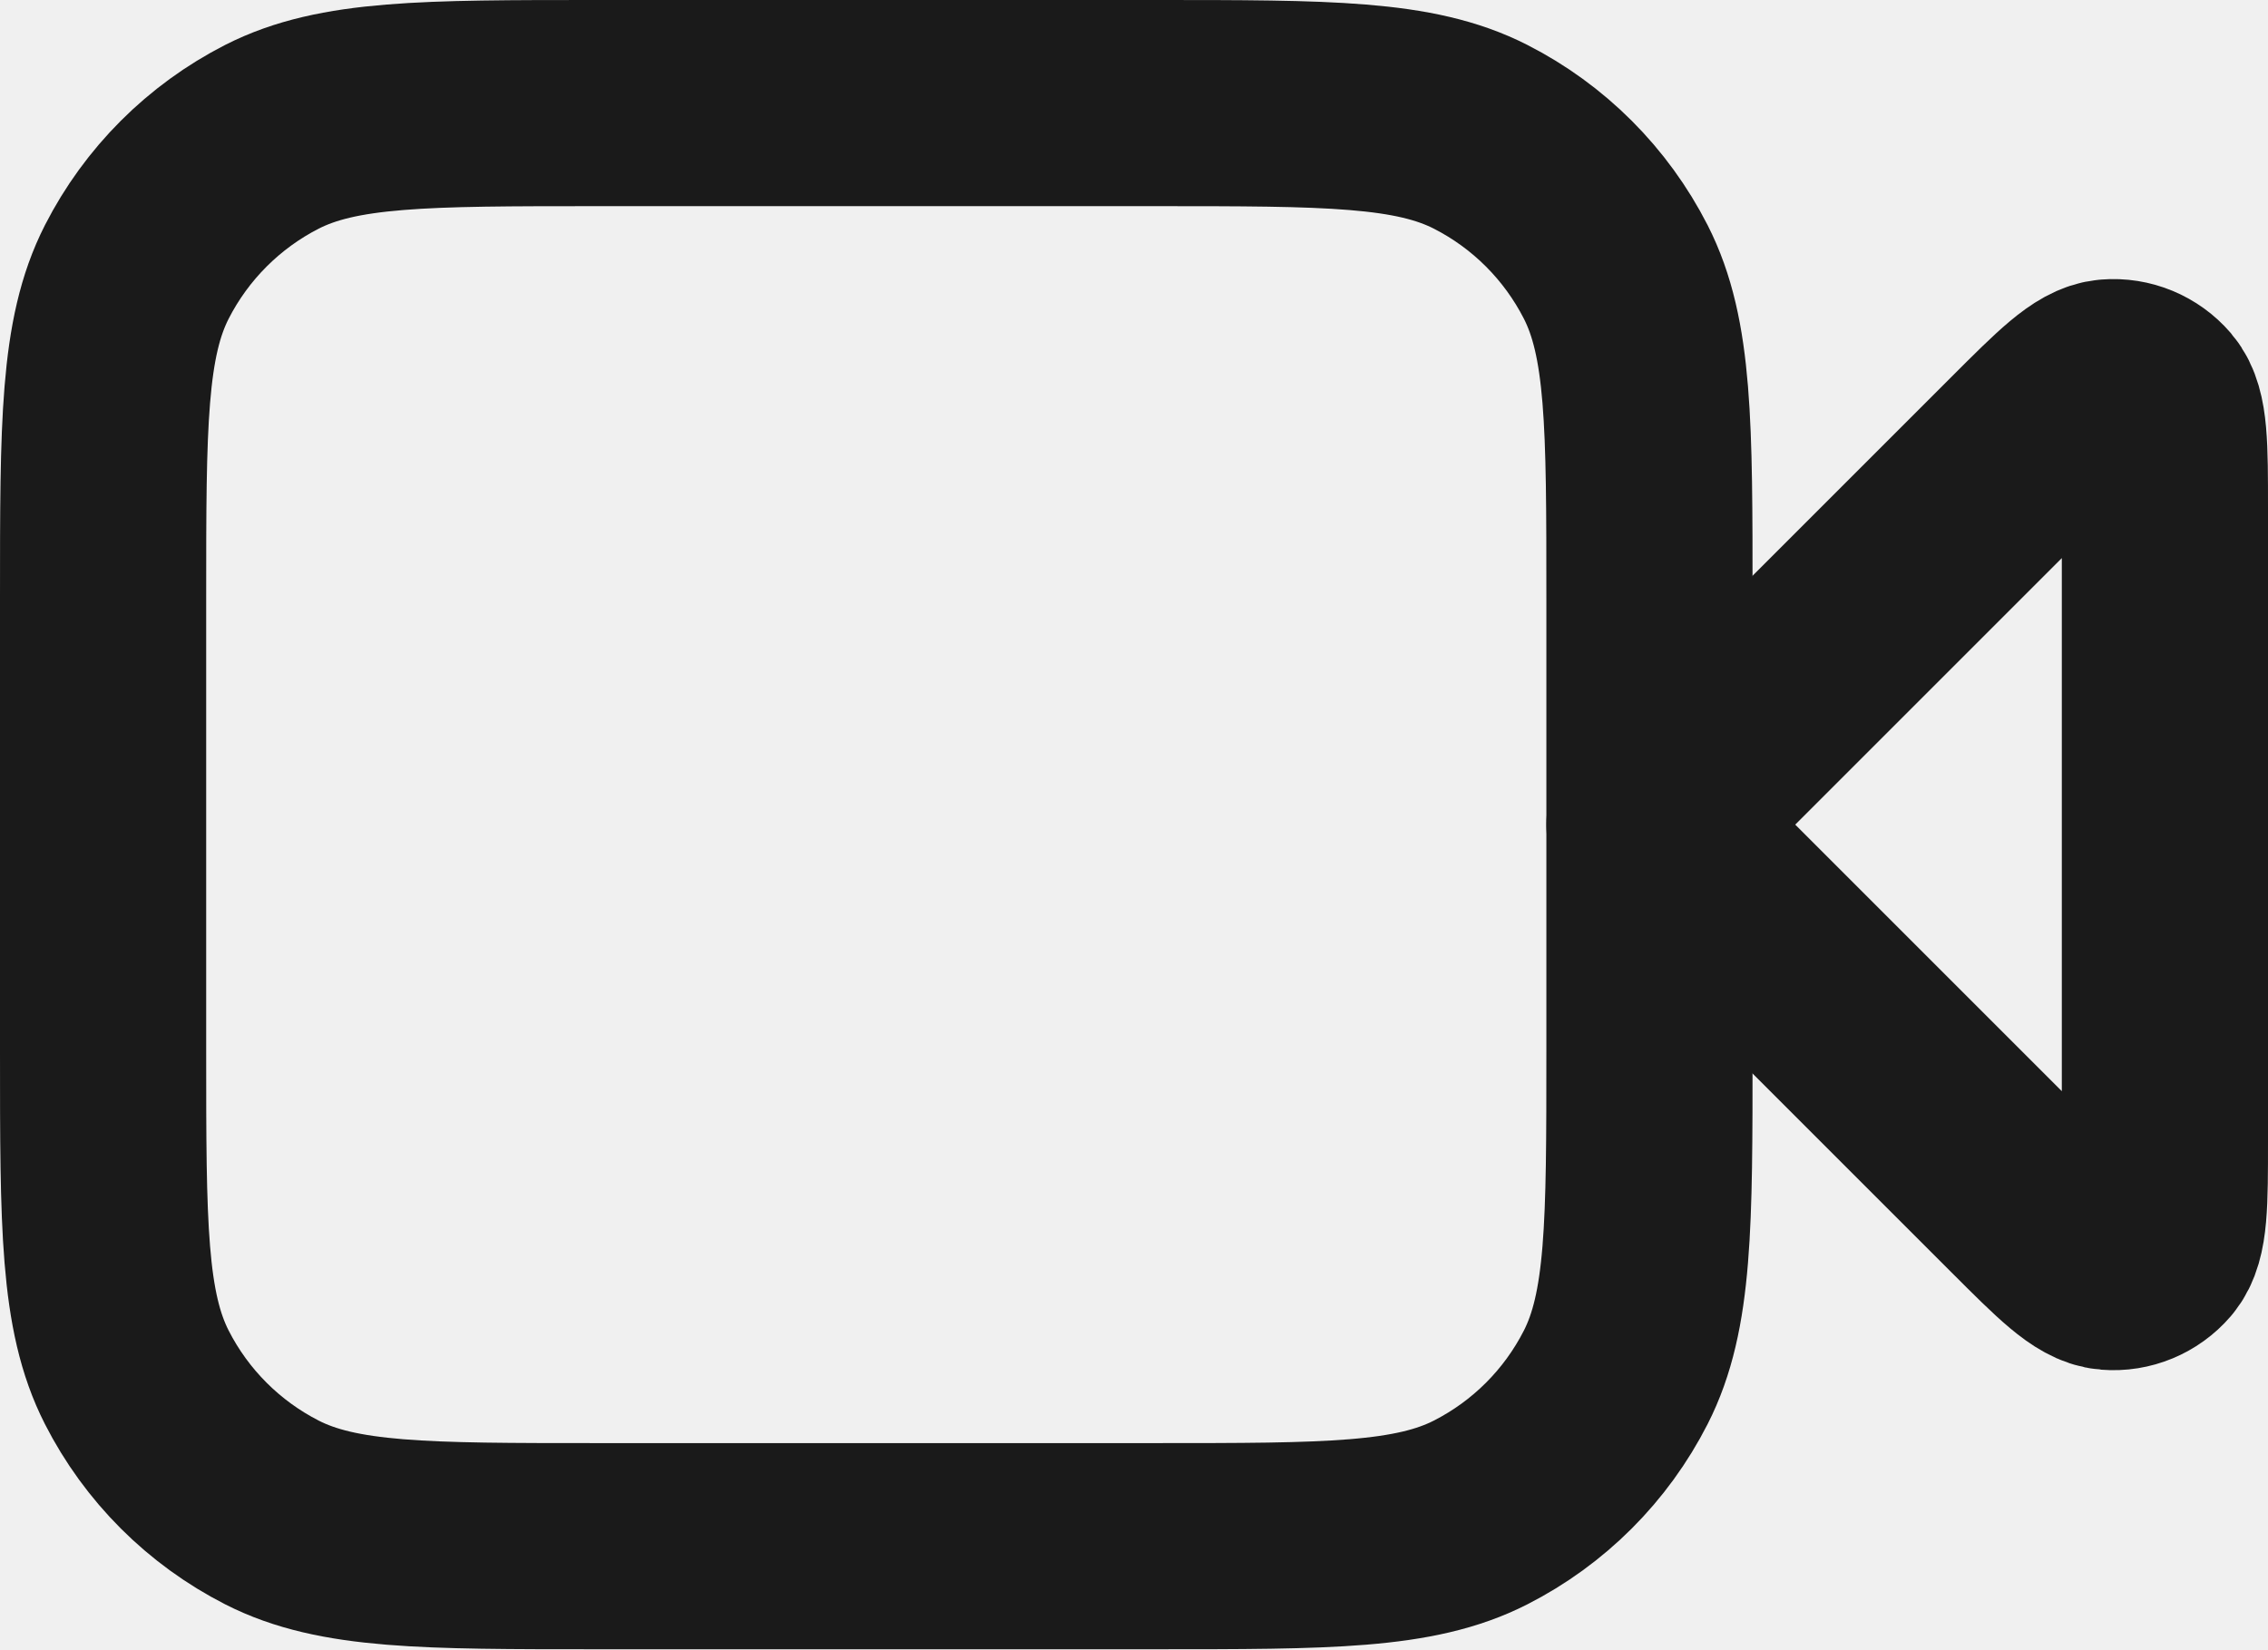
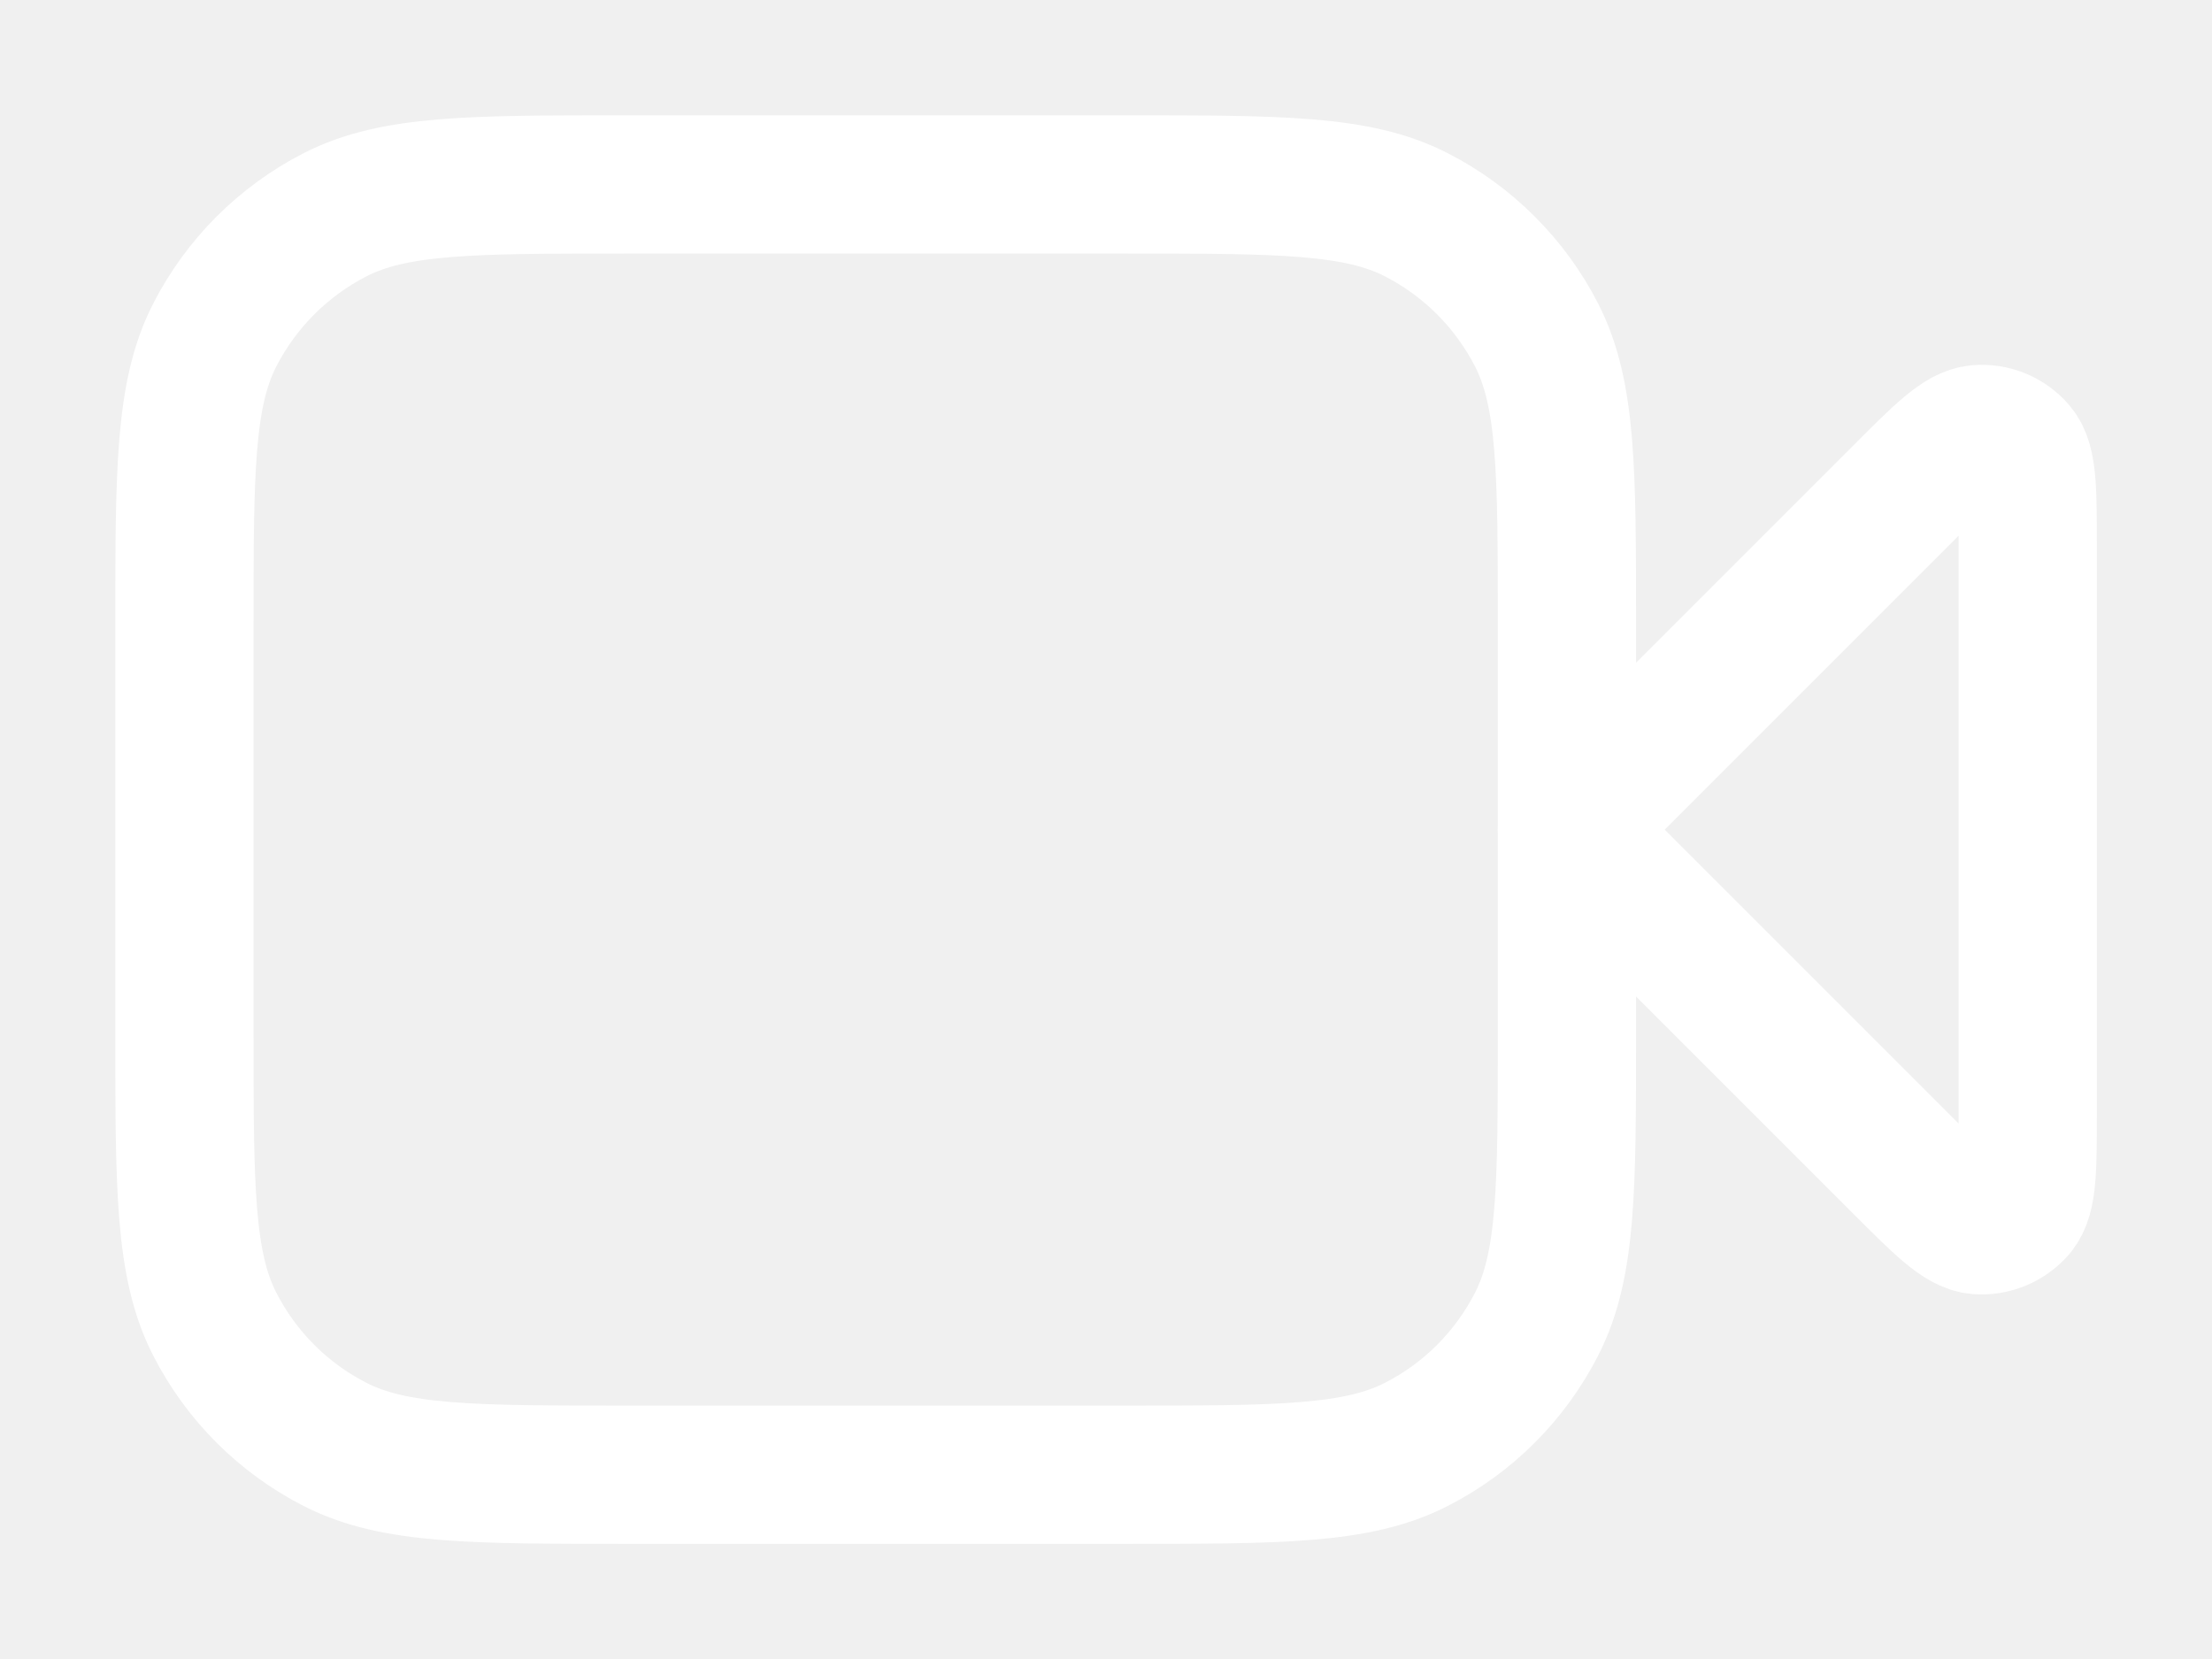
- <svg xmlns="http://www.w3.org/2000/svg" width="22" height="16" viewBox="0 0 22 16" fill="none">
-   <path d="M21 4.931C21 4.326 21 4.023 20.88 3.882C20.776 3.761 20.62 3.696 20.461 3.709C20.277 3.723 20.063 3.937 19.634 4.366L16 8L19.634 11.634C20.063 12.063 20.277 12.277 20.461 12.291C20.62 12.304 20.776 12.239 20.88 12.118C21 11.977 21 11.674 21 11.069V4.931Z" stroke="#1A1A1A" stroke-width="2" stroke-linecap="round" stroke-linejoin="round" />
-   <path d="M1 5.8C1 4.12 1 3.28 1.327 2.638C1.615 2.074 2.074 1.615 2.638 1.327C3.28 1 4.12 1 5.8 1H11.2C12.88 1 13.72 1 14.362 1.327C14.927 1.615 15.385 2.074 15.673 2.638C16 3.28 16 4.12 16 5.8V10.2C16 11.88 16 12.72 15.673 13.362C15.385 13.927 14.927 14.385 14.362 14.673C13.72 15 12.88 15 11.2 15H5.8C4.12 15 3.28 15 2.638 14.673C2.074 14.385 1.615 13.927 1.327 13.362C1 12.72 1 11.88 1 10.2V5.8Z" stroke="#1A1A1A" stroke-width="2" stroke-linecap="round" stroke-linejoin="round" />
+ <svg xmlns="http://www.w3.org/2000/svg" width="16" height="12" viewBox="0 0 16 12" fill="none">
+   <path d="M14.667 3.955C14.667 3.551 14.667 3.349 14.588 3.256C14.518 3.174 14.414 3.131 14.308 3.14C14.185 3.149 14.042 3.292 13.757 3.578L11.334 6.001L13.757 8.424C14.042 8.709 14.185 8.852 14.308 8.862C14.414 8.87 14.518 8.827 14.588 8.746C14.667 8.652 14.667 8.45 14.667 8.046V3.955Z" stroke="white" stroke-linecap="round" stroke-linejoin="round" />
+   <path d="M1.334 4.534C1.334 3.414 1.334 2.854 1.552 2.426C1.744 2.05 2.05 1.744 2.426 1.552C2.854 1.334 3.414 1.334 4.534 1.334H8.134C9.254 1.334 9.814 1.334 10.242 1.552C10.618 1.744 10.924 2.05 11.116 2.426C11.334 2.854 11.334 3.414 11.334 4.534V7.467C11.334 8.587 11.334 9.147 11.116 9.575C10.924 9.952 10.618 10.258 10.242 10.449C9.814 10.667 9.254 10.667 8.134 10.667H4.534C3.414 10.667 2.854 10.667 2.426 10.449C2.05 10.258 1.744 9.952 1.552 9.575C1.334 9.147 1.334 8.587 1.334 7.467V4.534Z" stroke="white" stroke-linecap="round" stroke-linejoin="round" />
</svg>
